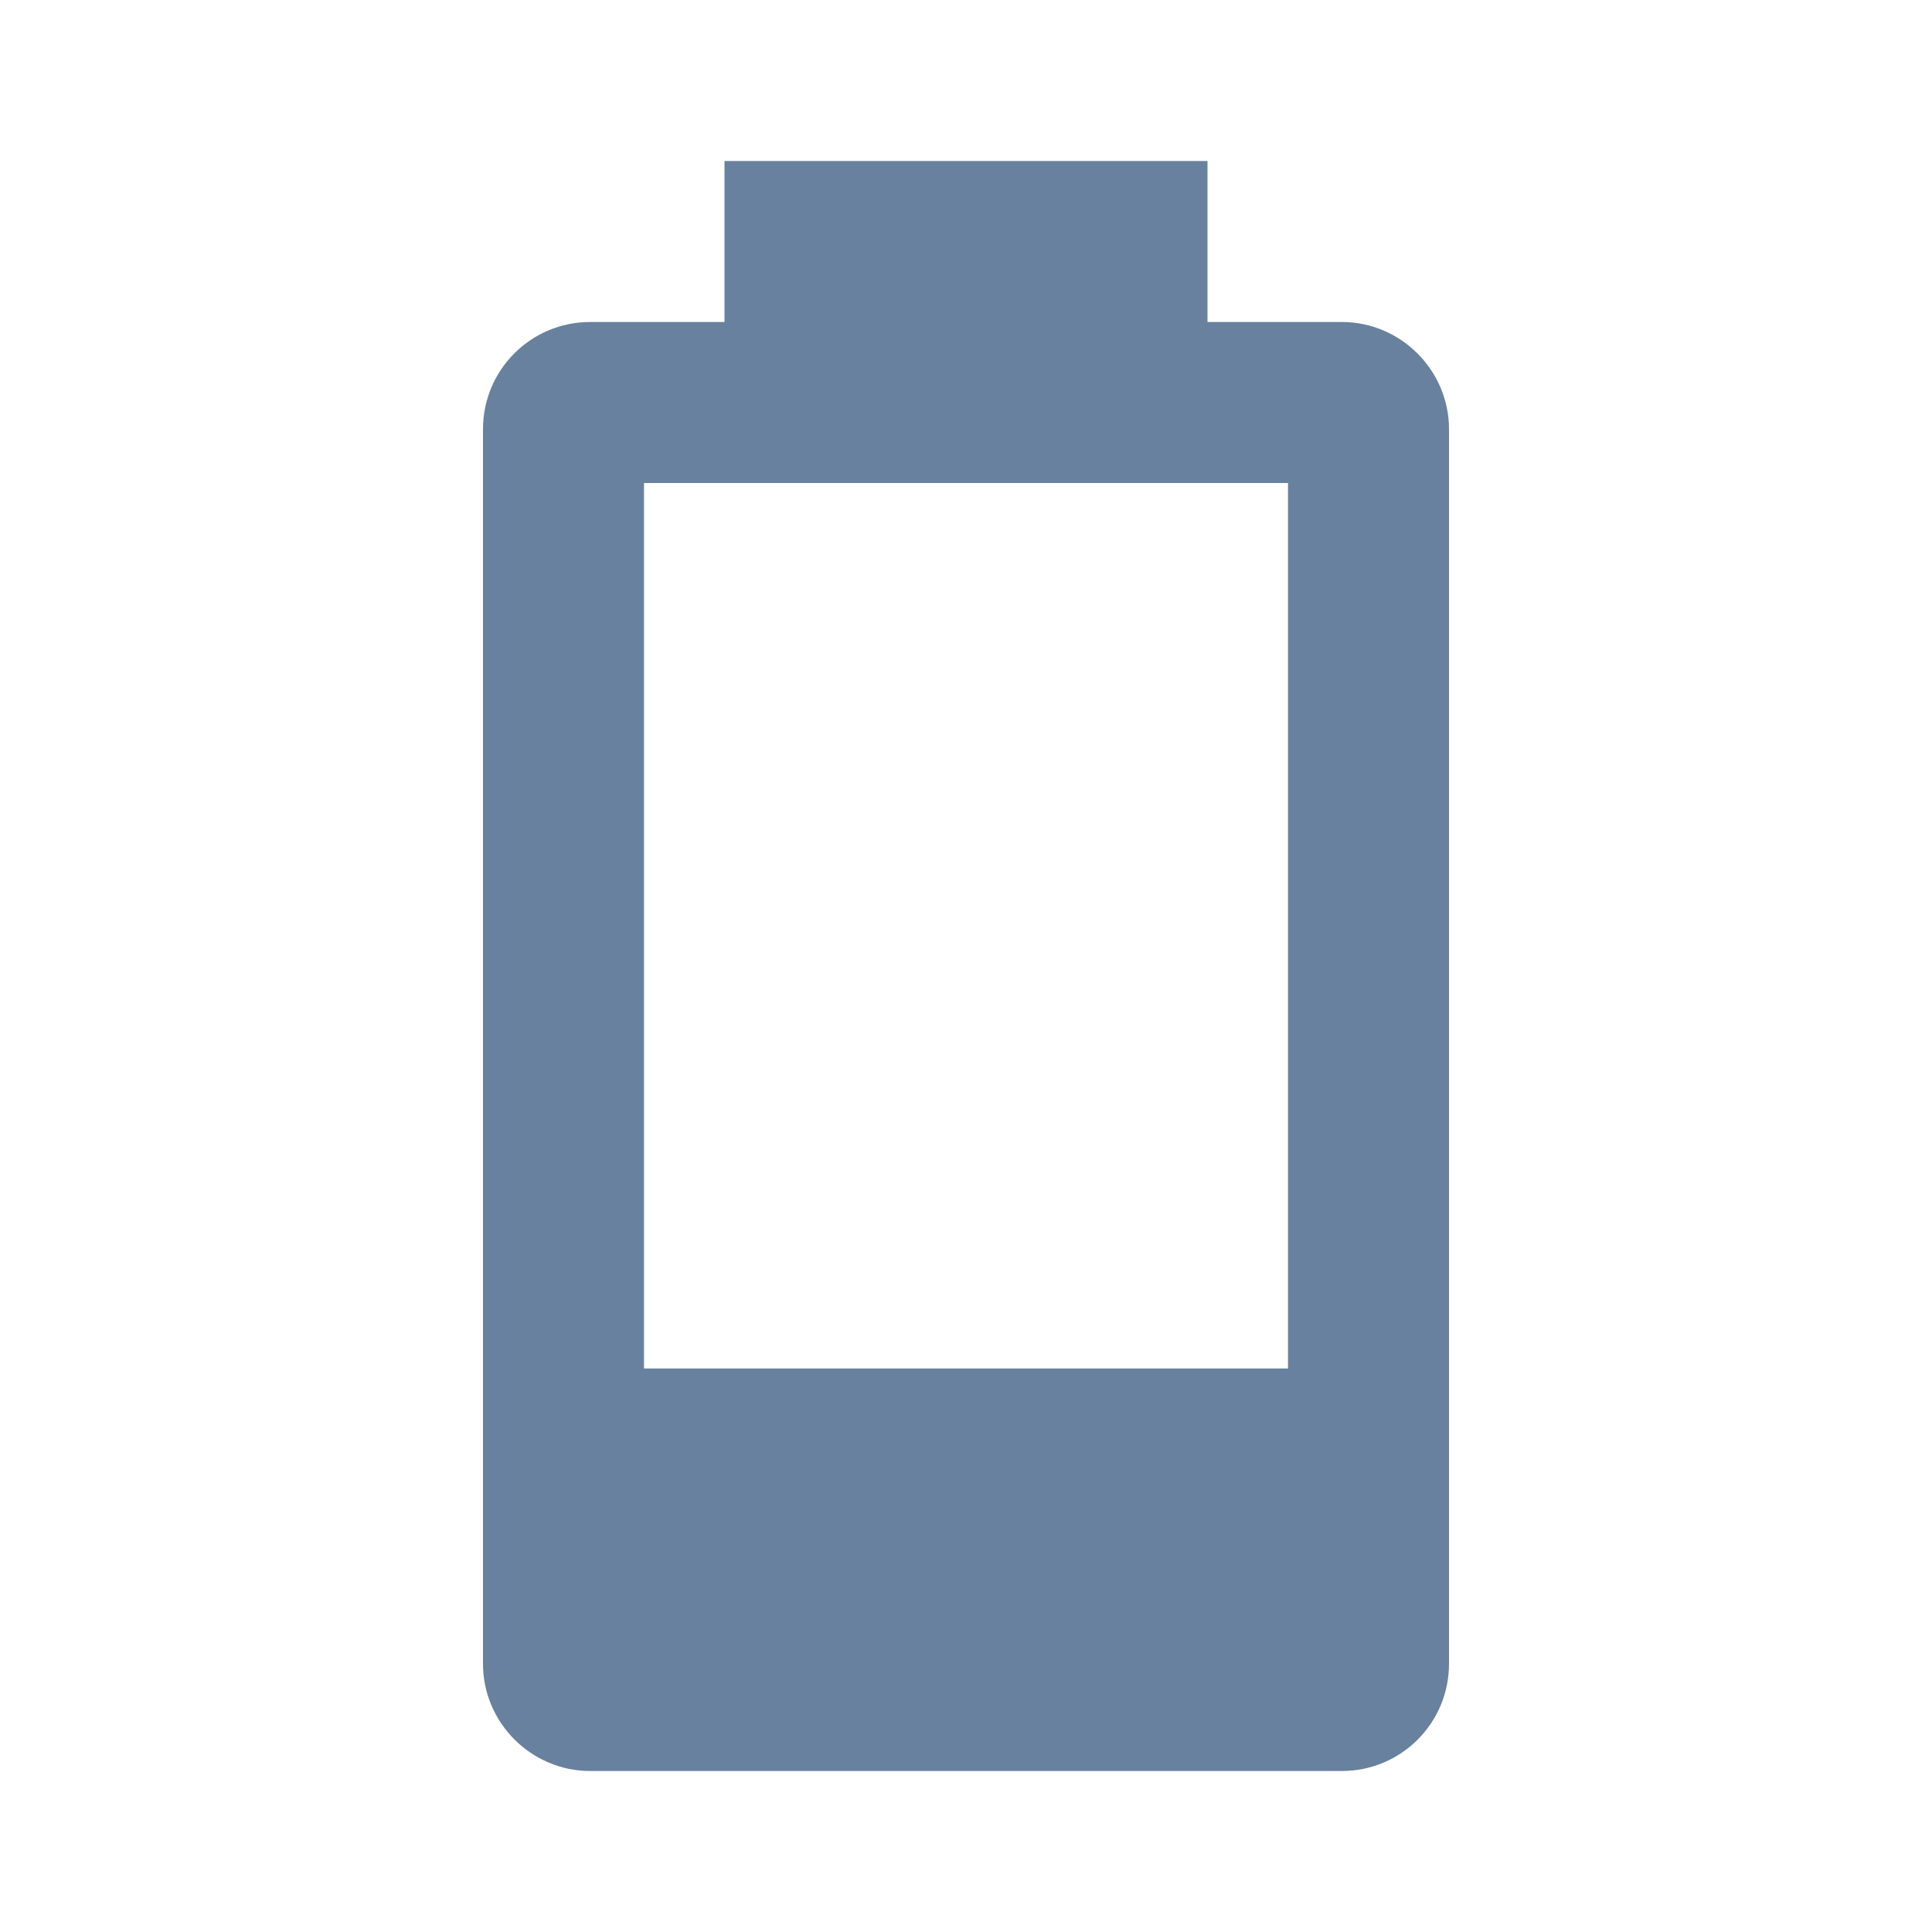
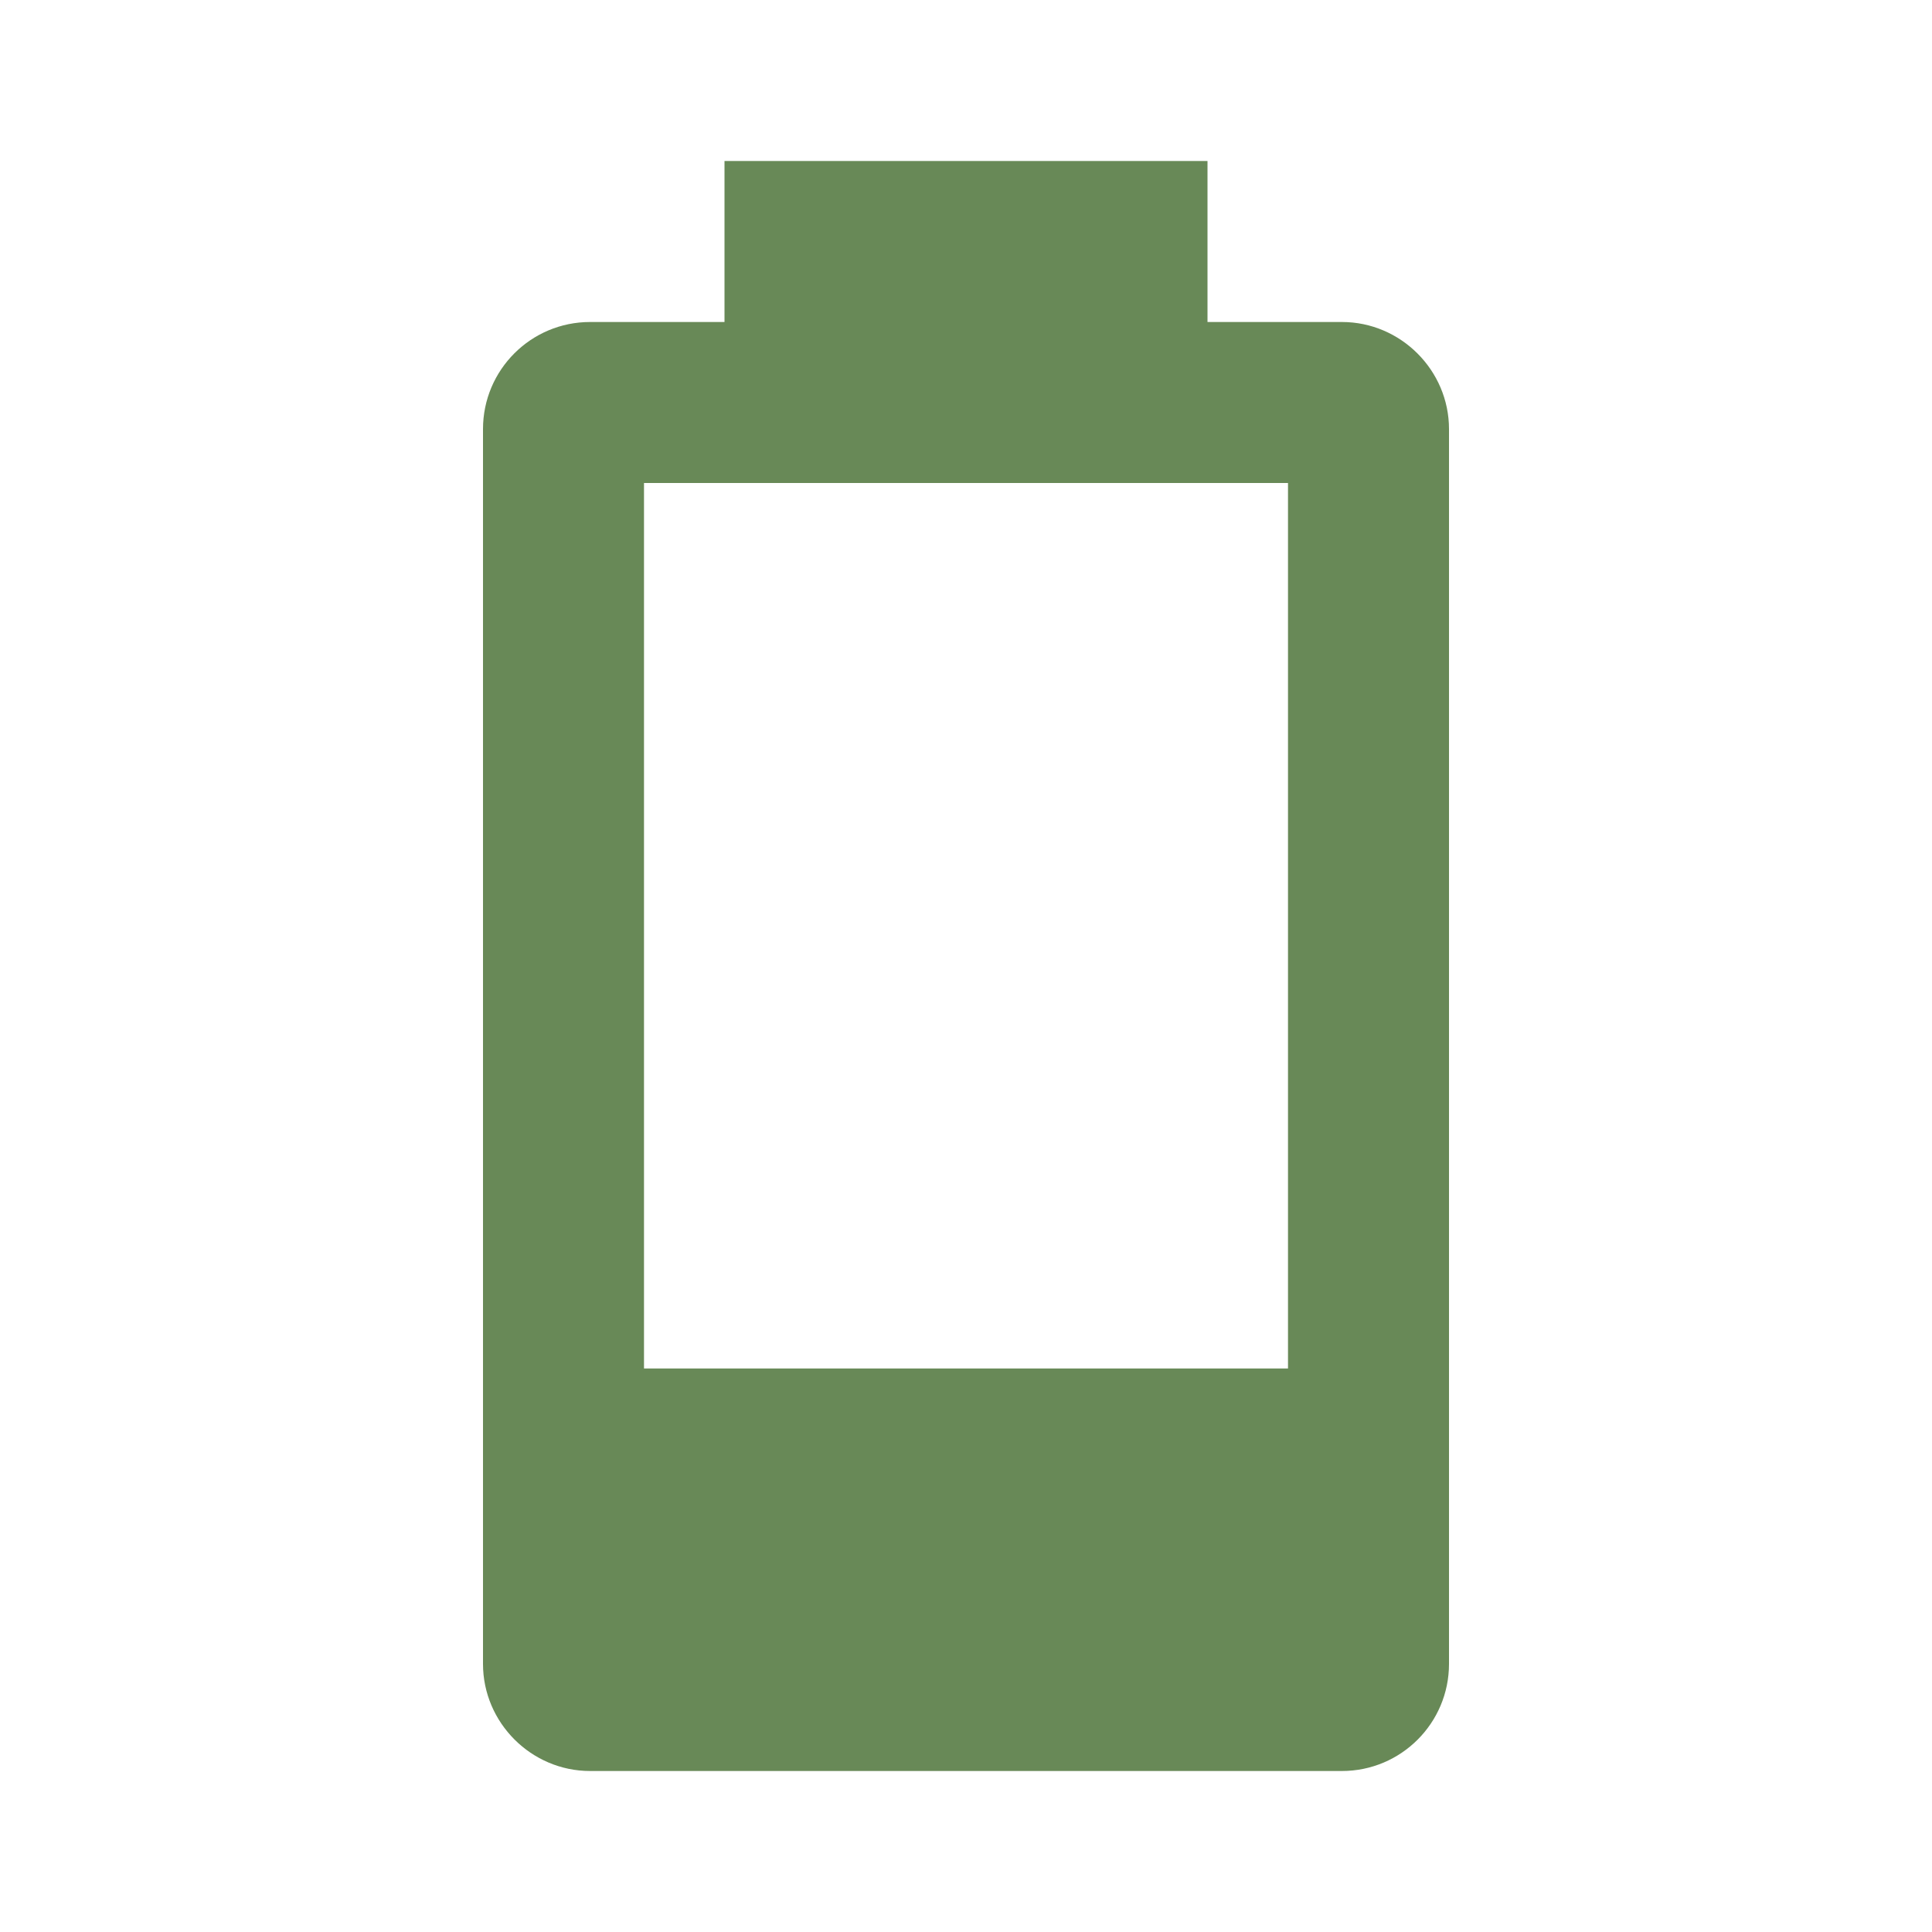
<svg xmlns="http://www.w3.org/2000/svg" viewBox="0 0 24 24">
-   <path d="M16,17H8V6H16M16.67,4H15V2H9V4H7.33A1.33,1.33 0 0,0 6,5.33V20.67C6,21.4 6.6,22 7.33,22H16.67A1.33,1.33 0 0,0 18,20.67V5.33C18,4.6 17.4,4 16.67,4Z" fill="#68819E" />
+   <path d="M16,17H8V6H16M16.67,4H15V2H9V4H7.33A1.33,1.33 0 0,0 6,5.33V20.67C6,21.4 6.6,22 7.33,22H16.67A1.33,1.33 0 0,0 18,20.67V5.33C18,4.6 17.4,4 16.67,4Z" fill="#688957" />
</svg>
